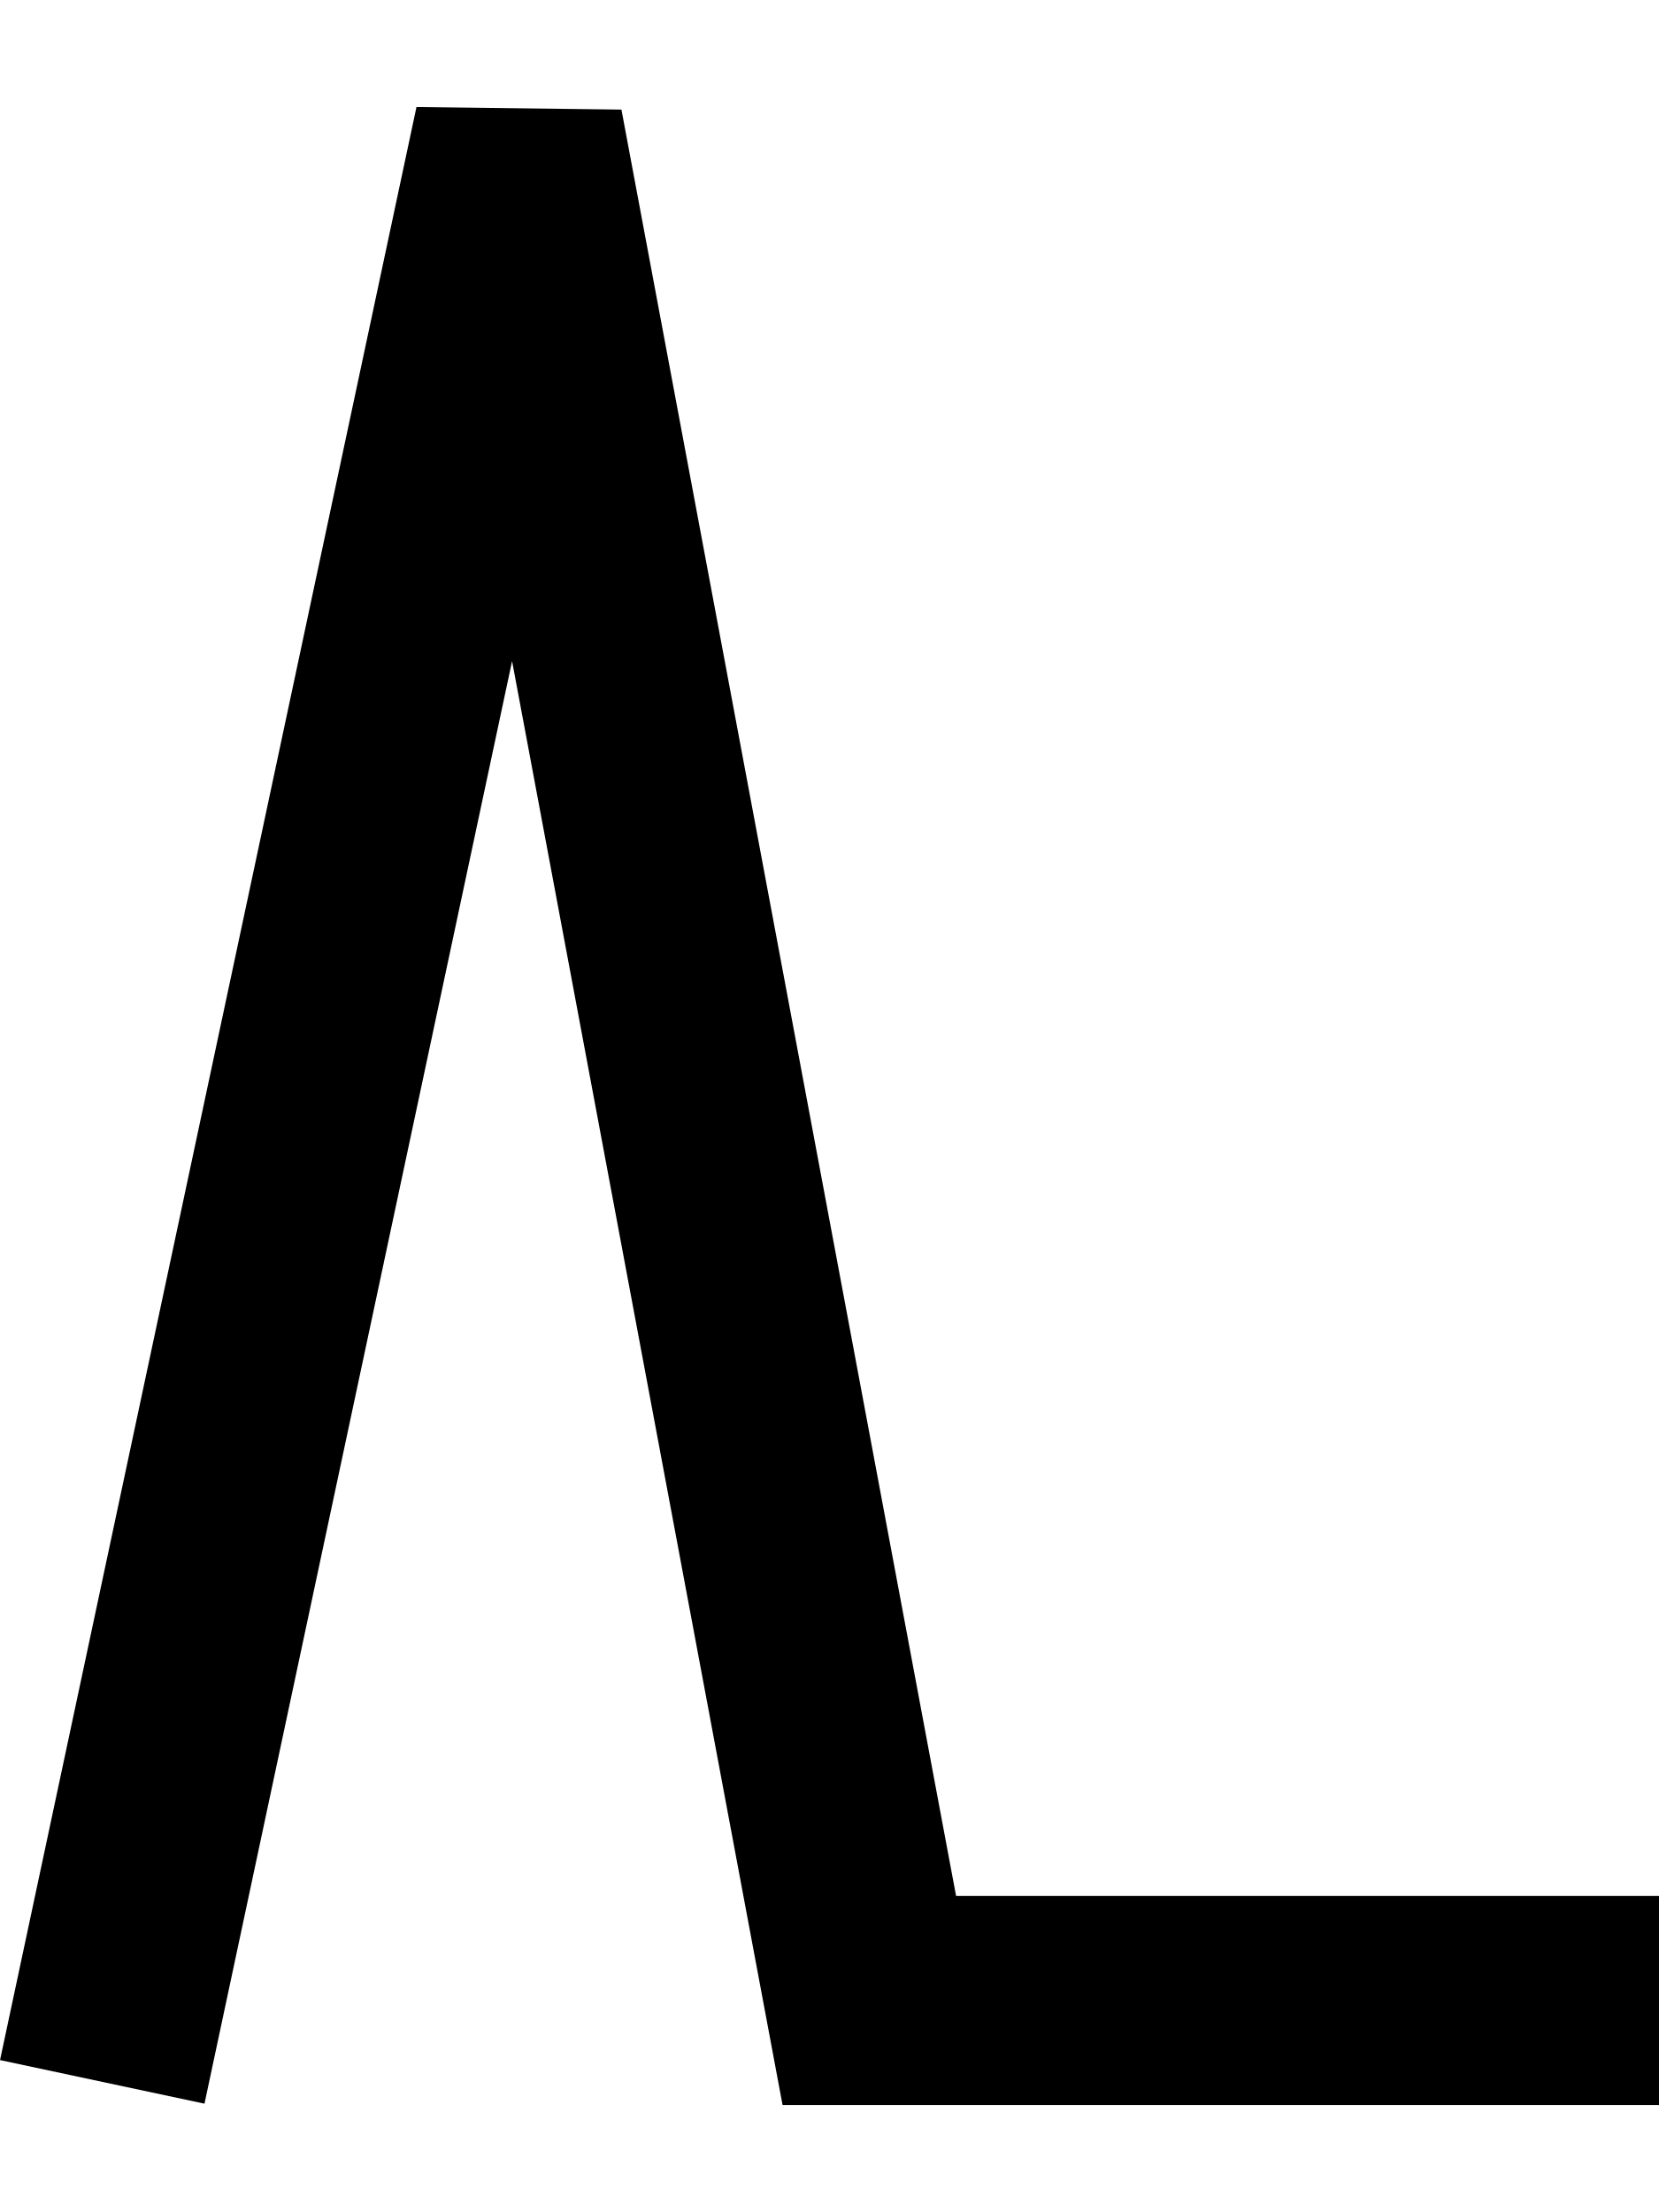
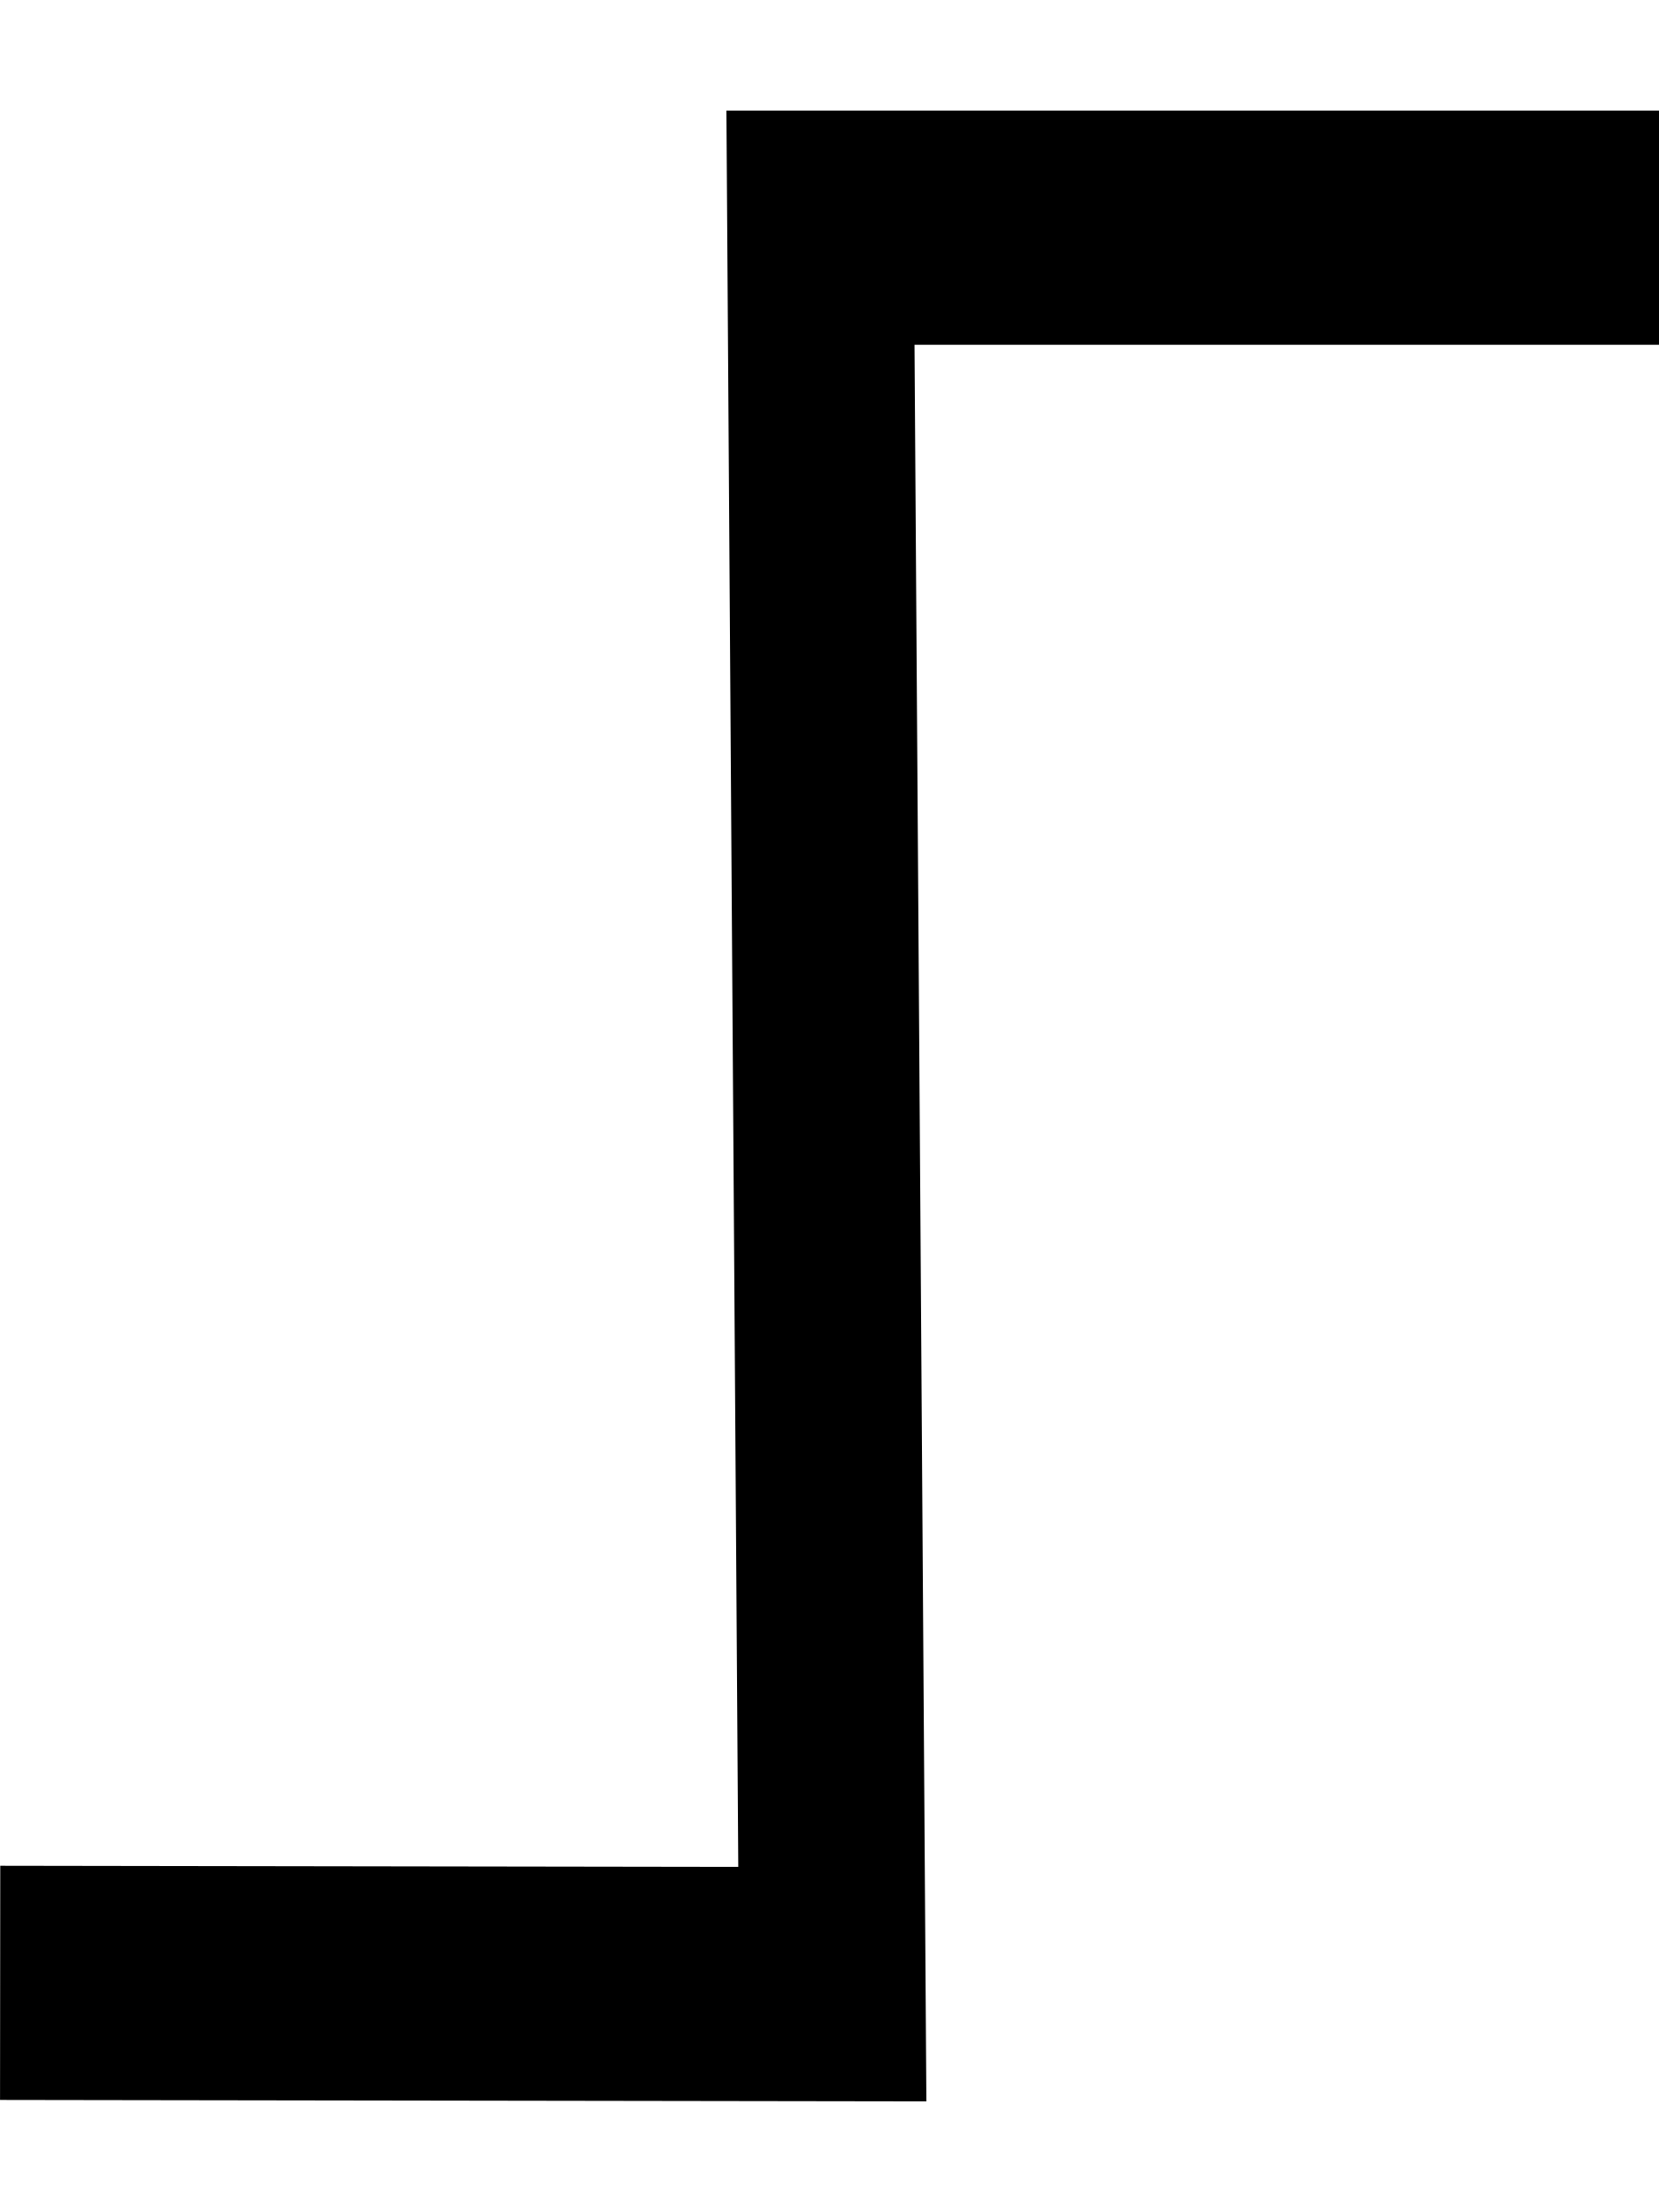
<svg xmlns="http://www.w3.org/2000/svg" width="15" height="20" viewBox="0 0 15 20" version="1.1" id="svg3807">
  <g id="layer L1" transform="translate(0,10)">
    <g transform="translate(0,0)">
      <g transform="translate(0,0)">
        <g id="layer1" transform="translate(0,-291.7083)">
          <g transform="matrix(1.172932,0,0,-0.9520283,-583.8196,-1486.07)" id="g10351" style="stroke-width:1.788;stroke-miterlimit:4;stroke-dasharray:none">
            <g transform="matrix(0.9094024,0,0,1.120415,45.09442,226.1223)" id="g10351-0" style="stroke-width:1.789;stroke-miterlimit:4;stroke-dasharray:none">
              <g id="g2601" transform="matrix(0.8925618,0,0,0.8925266,53.47671,-202.8362)" style="stroke-width:2.005">
-                 <g transform="matrix(-1.120371,0,0,-1.120415,1114.52,-3971.809)" id="g10356">
-                   <path style="fill:none;fill-rule:evenodd;stroke:#000000;stroke-width:1.772;stroke-linecap:butt;stroke-linejoin:miter;stroke-miterlimit:4;stroke-dasharray:none;stroke-opacity:1" d="m 549.644,-1871.022 -3.53,-16.555 -2.972,15.865 h -6.694" id="path4186-6-7-94-7-8-3-4-9-6-9-9-8-7-3-2" />
+                 <g transform="matrix(-0.9626006,0,0,1.208687,1064.019,394.4588)" id="g10359" style="stroke-width:1.84;stroke-miterlimit:4;stroke-dasharray:none">
+                   <path style="fill:none;fill-rule:evenodd;stroke:#000000;stroke-width:1.84;stroke-linecap:butt;stroke-linejoin:miter;stroke-miterlimit:4;stroke-dasharray:none;stroke-opacity:1" d="m 588.275,-1877.249 -8.21,-0.01 0.117,13.801 h -8.273" id="path4186-6-7-94-7-8-3-4-0-7-9-3-9-6-6" />
                </g>
              </g>
            </g>
          </g>
        </g>
      </g>
    </g>
  </g>
</svg>
